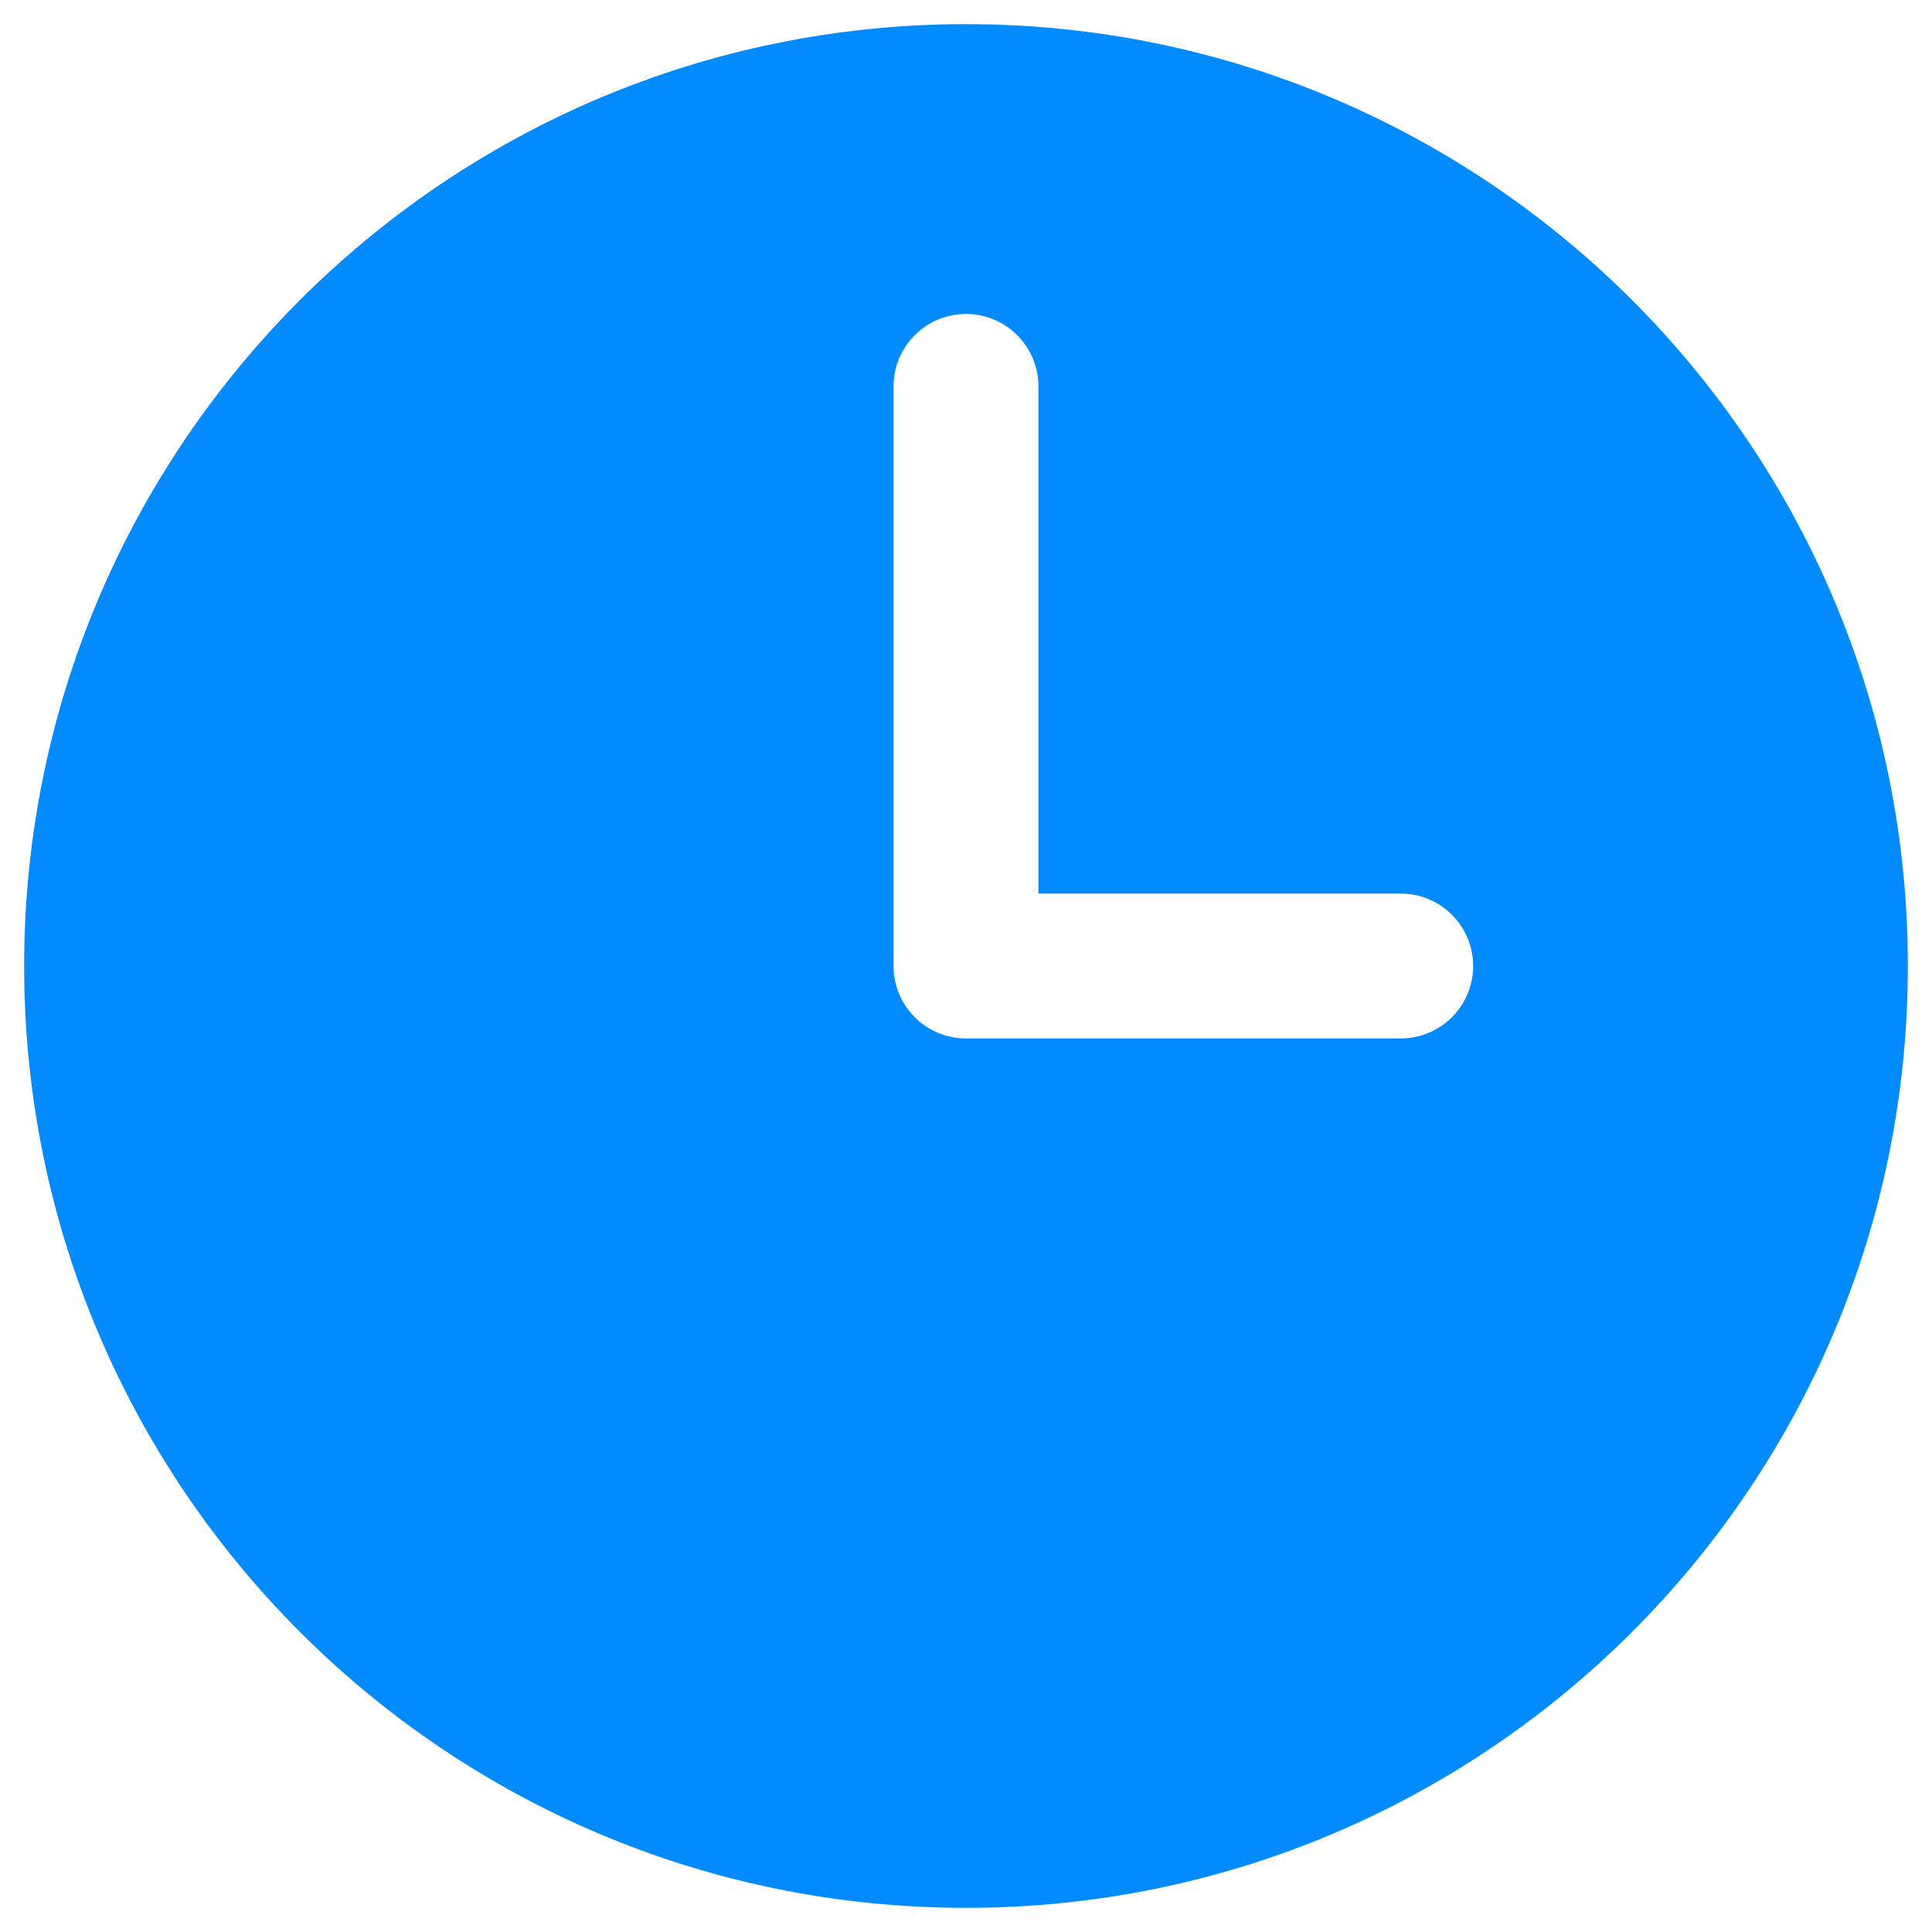
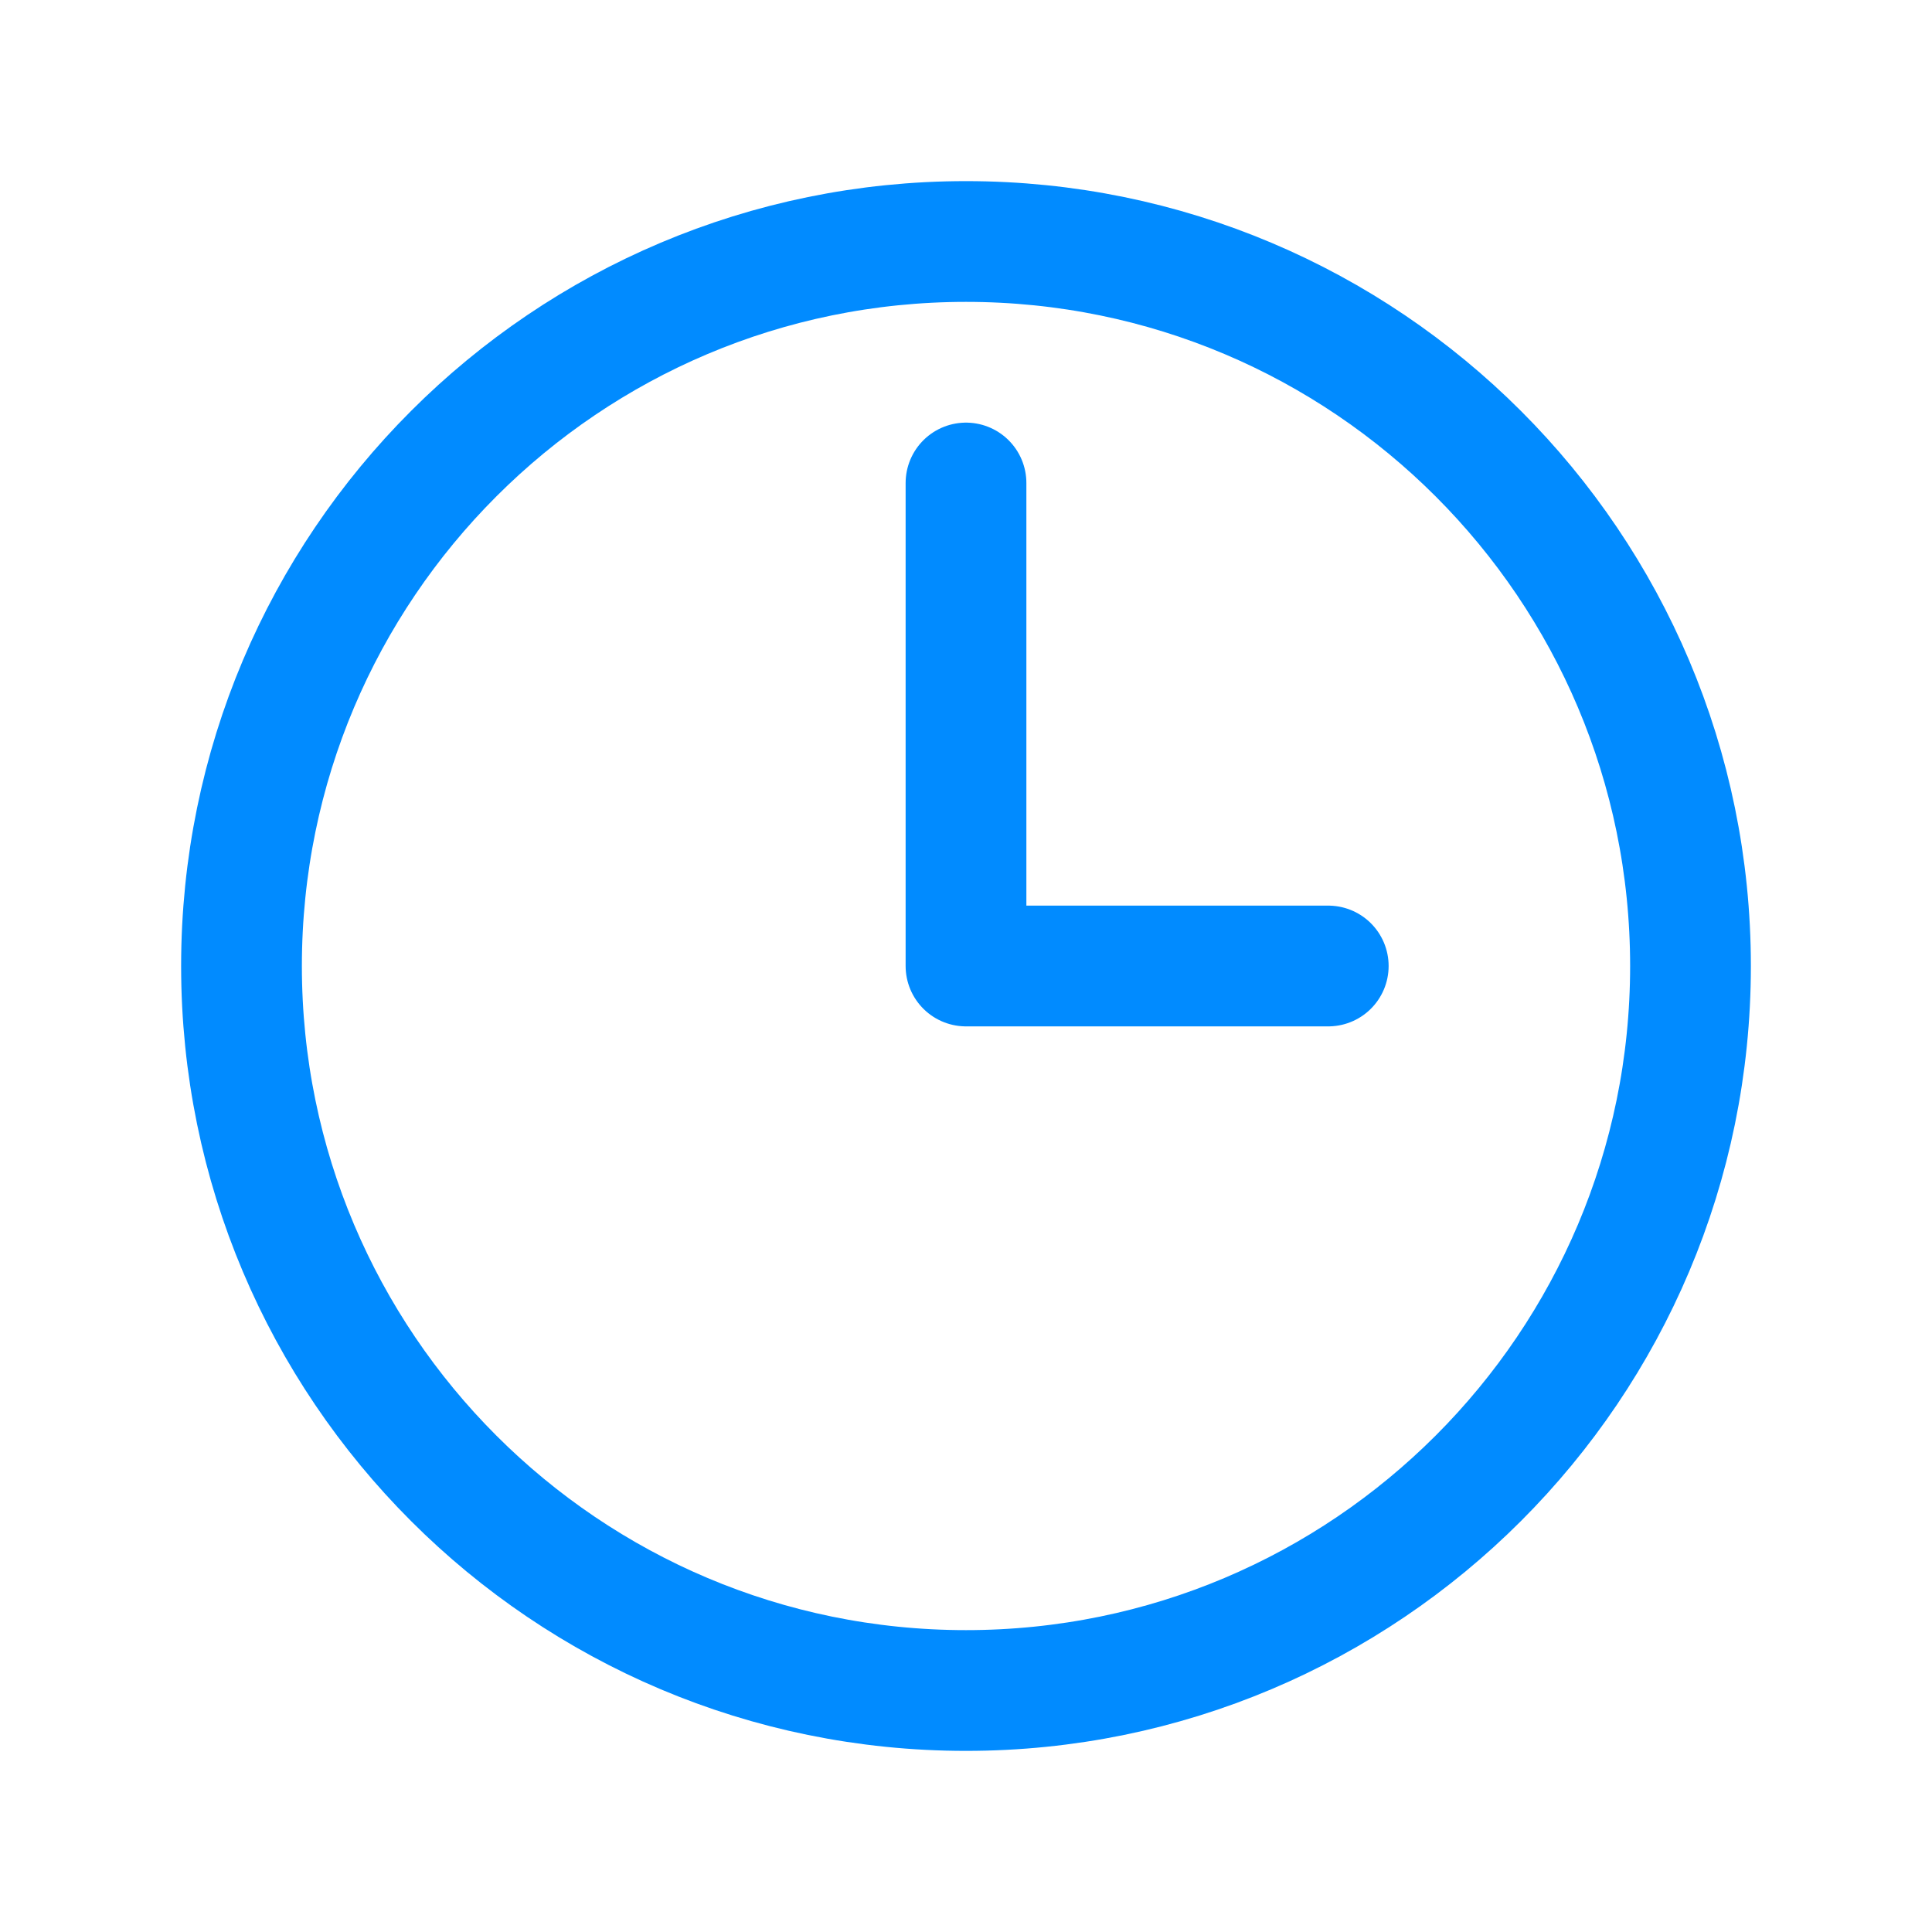
- <svg xmlns="http://www.w3.org/2000/svg" width="20" height="20" viewBox="0 0 20 20" fill="none">
-   <path fill-rule="evenodd" clip-rule="evenodd" d="M10 0.25C4.615 0.25 0.25 4.615 0.25 10C0.25 15.385 4.615 19.75 10 19.75C15.385 19.75 19.75 15.385 19.75 10C19.75 4.615 15.385 0.25 10 0.25ZM10.75 4C10.75 3.801 10.671 3.61 10.53 3.47C10.39 3.329 10.199 3.25 10 3.25C9.801 3.25 9.61 3.329 9.47 3.47C9.329 3.61 9.25 3.801 9.25 4V10C9.25 10.414 9.586 10.75 10 10.75H14.5C14.699 10.75 14.89 10.671 15.03 10.53C15.171 10.39 15.25 10.199 15.25 10C15.25 9.801 15.171 9.61 15.03 9.47C14.89 9.329 14.699 9.25 14.5 9.25H10.75V4Z" fill="#018BFF" />
+ <svg xmlns="http://www.w3.org/2000/svg" width="24" height="24" viewBox="0 0 24 24" fill="none">
+   <path d="M12 6V12H16.5M21 12C21 16.971 16.971 21 12 21C7.029 21 3 16.971 3 12C3 7.029 7.029 3 12 3C16.971 3 21 7.029 21 12Z" stroke="#018BFF" stroke-width="1.5" stroke-linecap="round" stroke-linejoin="round" />
</svg>
